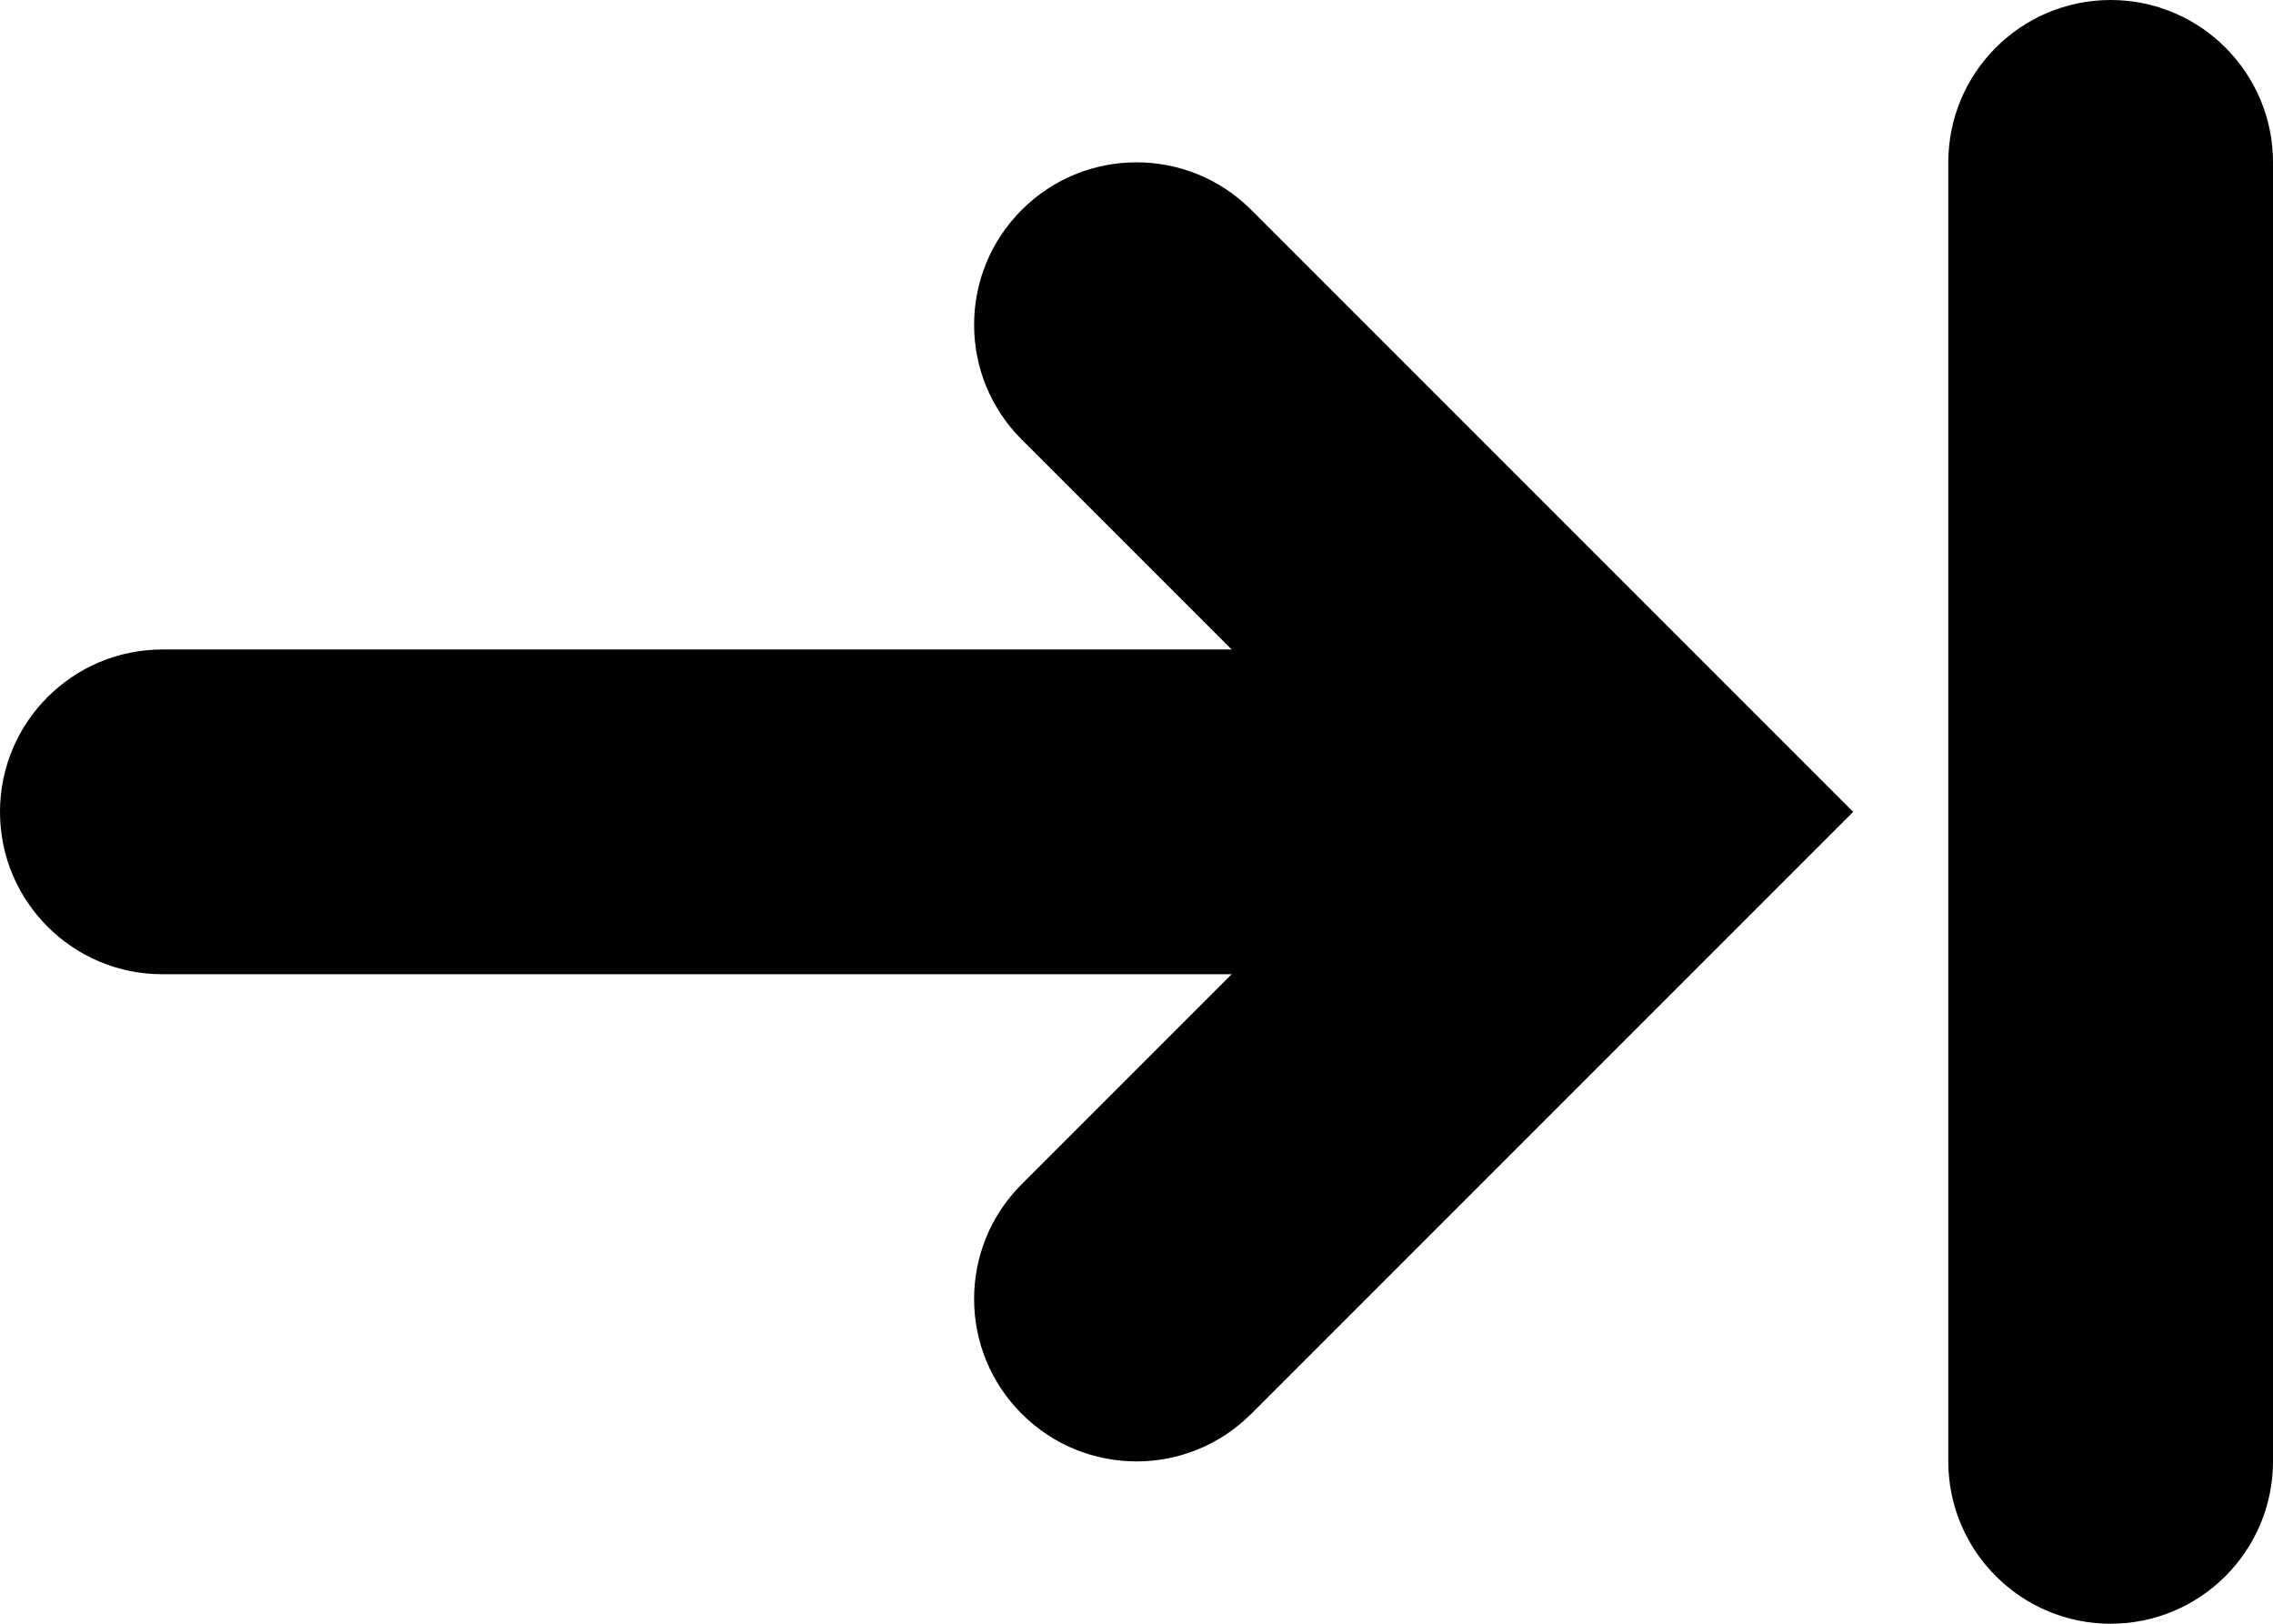
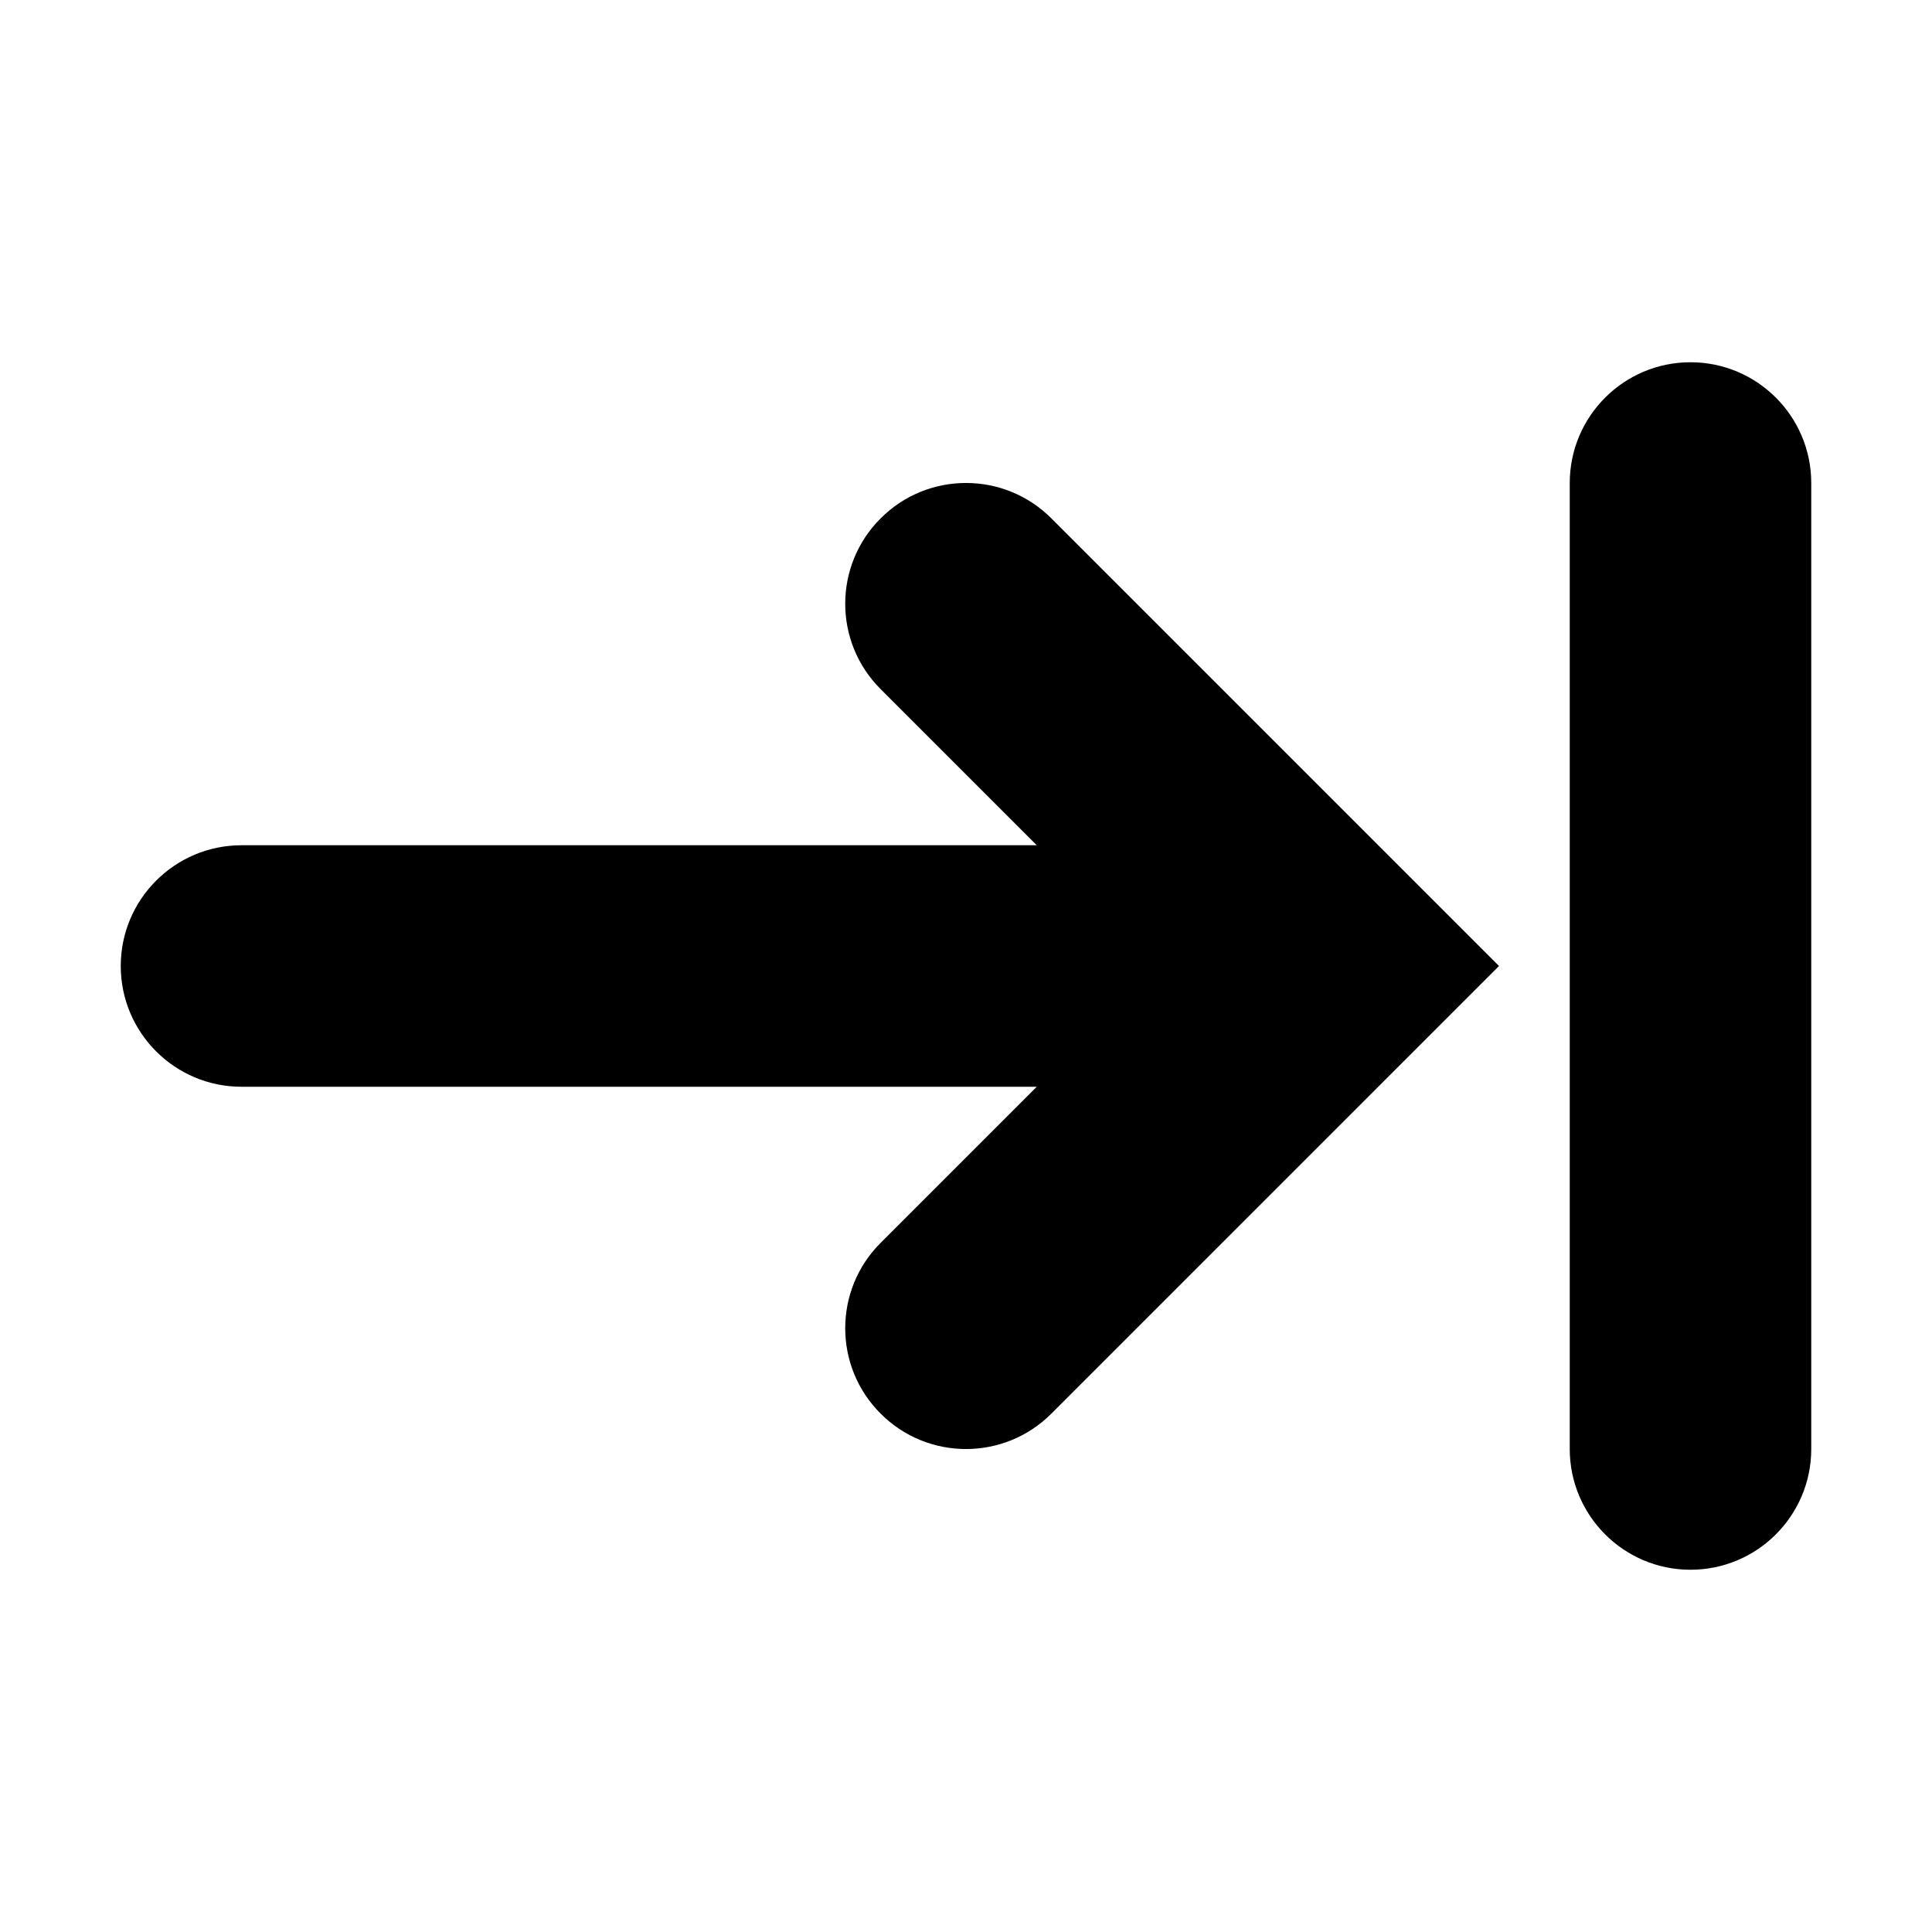
- <svg xmlns="http://www.w3.org/2000/svg" width="14" height="10" viewBox="0 0 14 10" fill="none">
-   <path d="M12 1C12 0.448 12.448 -2.41411e-08 13 0C13.552 2.41411e-08 14 0.448 14 1V9C14 9.552 13.552 10 13 10C12.448 10 12 9.552 12 9V1Z" fill="black" />
-   <path d="M7.707 1.293L11.414 5L7.707 8.707C7.317 9.098 6.683 9.098 6.293 8.707C5.902 8.317 5.902 7.683 6.293 7.293L7.586 6L1 6C0.448 6 -2.41398e-08 5.552 0 5C-9.29532e-07 4.448 0.448 4 1 4L7.586 4L6.293 2.707C5.902 2.317 5.902 1.683 6.293 1.293C6.683 0.902 7.317 0.902 7.707 1.293Z" fill="black" />
+ <svg xmlns="http://www.w3.org/2000/svg" width="16" height="16" viewBox="0 0 16 16" fill="none">
+   <path d="M13 4C13 3.448 13.448 3 14 3C14.552 3 15 3.448 15 4V12C15 12.552 14.552 13 14 13C13.448 13 13 12.552 13 12V4Z" fill="black" />
+   <path d="M8.707 4.293L12.414 8L8.707 11.707C8.317 12.098 7.683 12.098 7.293 11.707C6.902 11.317 6.902 10.683 7.293 10.293L8.586 9L2 9C1.448 9 1 8.552 1 8C1 7.448 1.448 7 2 7L8.586 7L7.293 5.707C6.902 5.317 6.902 4.683 7.293 4.293C7.683 3.902 8.317 3.902 8.707 4.293Z" fill="black" />
</svg>
